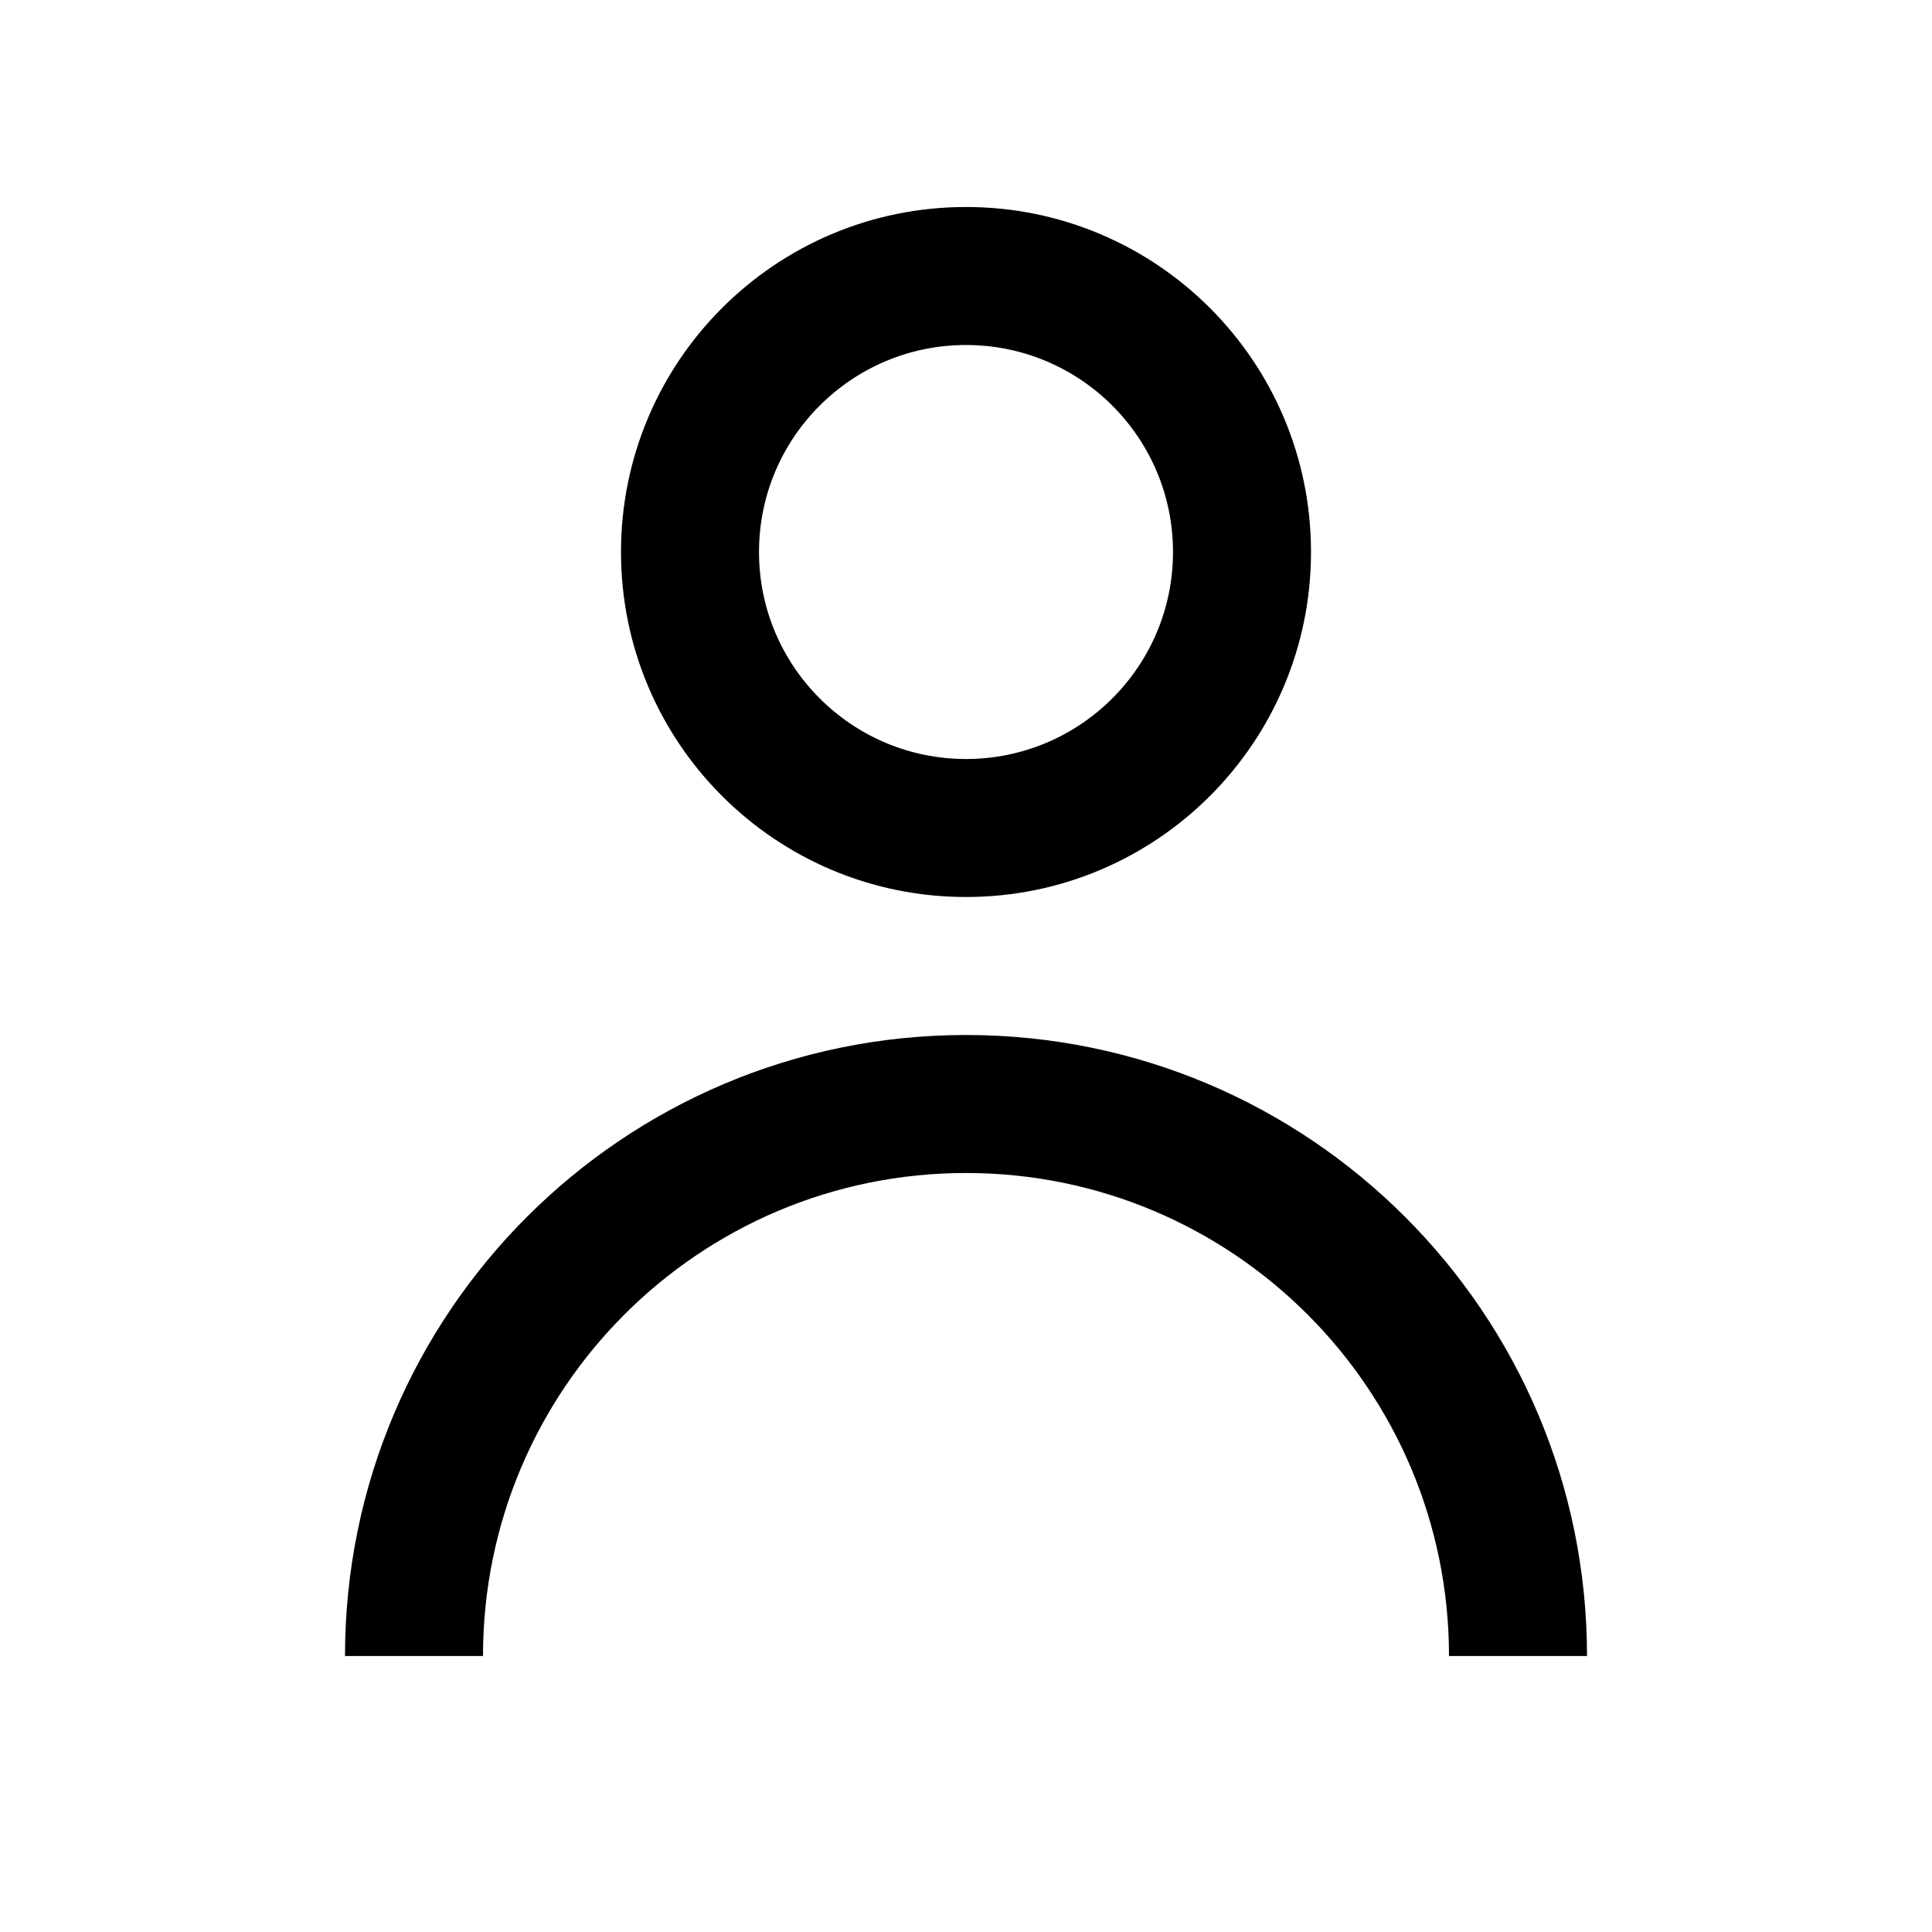
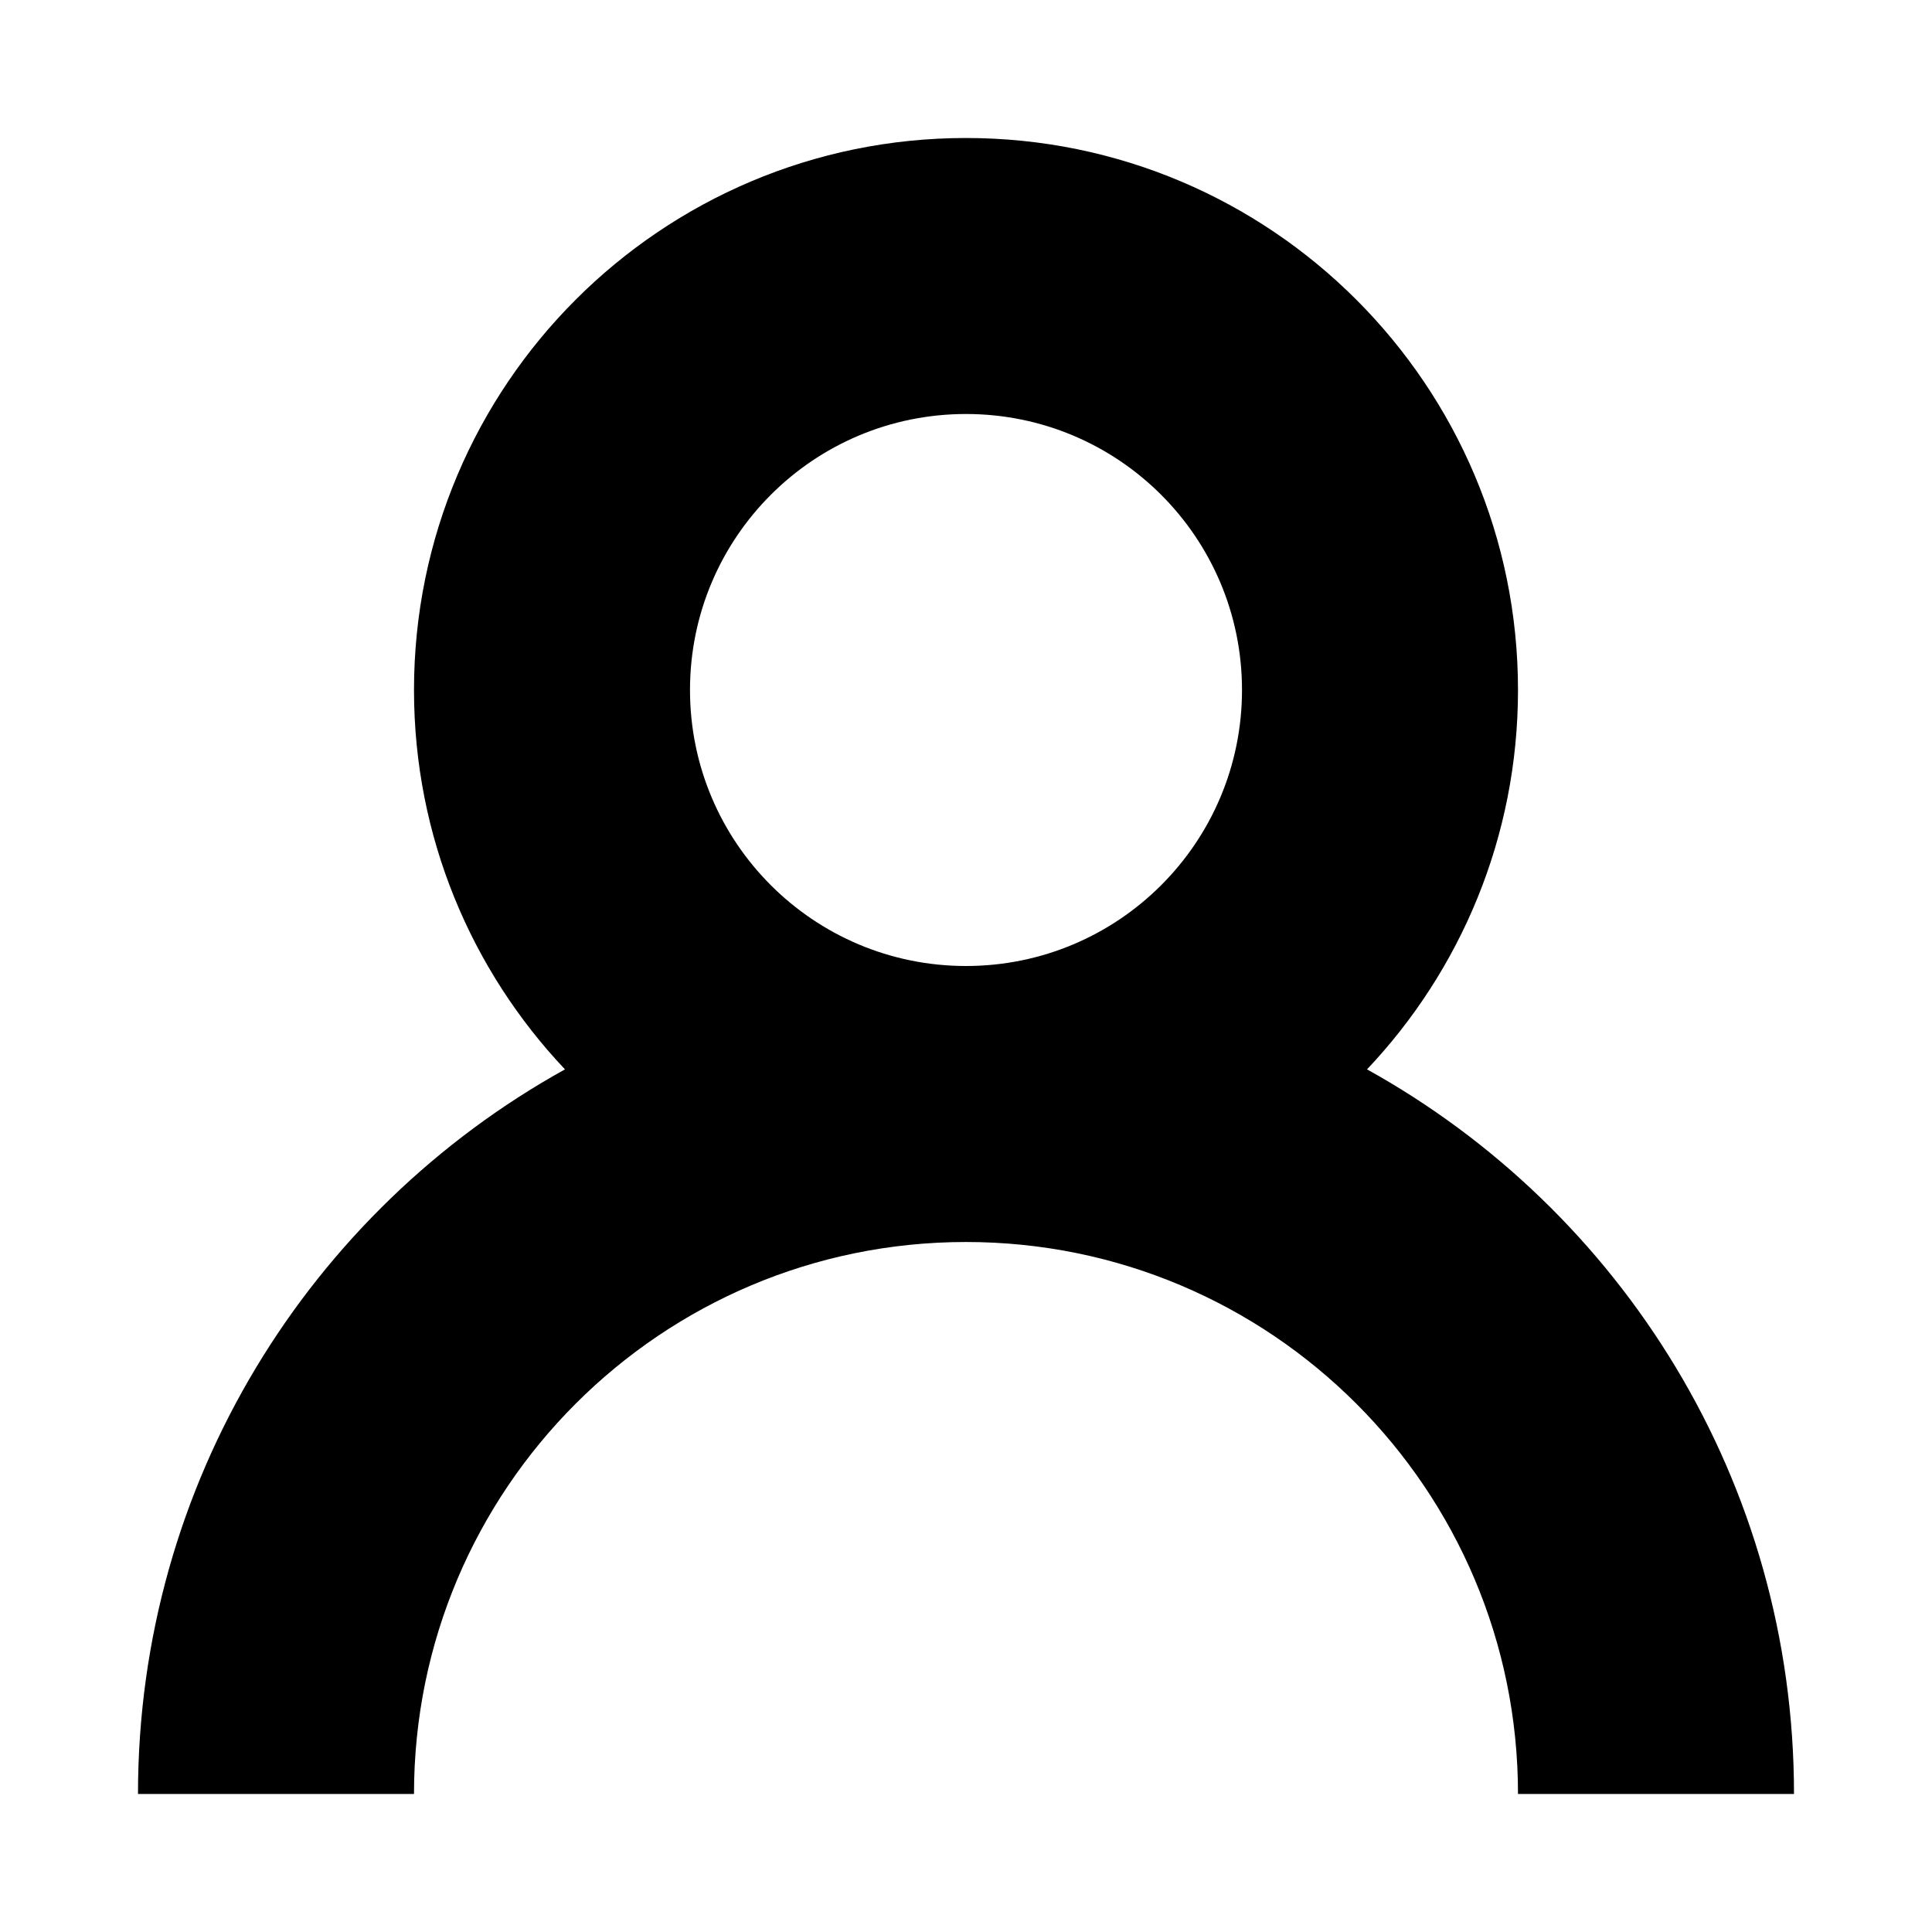
<svg xmlns="http://www.w3.org/2000/svg" width="14px" height="14px" viewBox="0 0 14 14" version="1.1">
  <defs />
  <g id="Page-1" stroke="none" stroke-width="1" fill="none" fill-rule="evenodd">
-     <g id="14x14_user" fill-rule="nonzero" fill="#000000">
-       <path d="M7,6.5 C5.619,6.5 4.5,5.381 4.5,4 C4.5,2.619 5.619,1.5 7,1.5 C8.381,1.5 9.5,2.619 9.5,4 C9.5,5.381 8.381,6.5 7,6.5 Z M7,5.5 C7.828,5.5 8.5,4.828 8.5,4 C8.5,3.172 7.828,2.5 7,2.5 C6.172,2.5 5.5,3.172 5.5,4 C5.5,4.828 6.172,5.5 7,5.5 Z M11.5,12 L10.5,12 C10.5,10.067 8.933,8.5 7,8.5 C5.067,8.5 3.5,10.067 3.5,12 L2.5,12 C2.5,9.515 4.515,7.5 7,7.5 C9.485,7.5 11.5,9.515 11.5,12 Z" id="Combined-Shape" />
+     <g id="14x14_user_outline" fill-rule="nonzero" fill="#000000">
+       <path d="M7,7 C8.105,7 9,6.105 9,5 C9,3.895 8.105,3 7,3 C5.895,3 5,3.895 5,5 C5,6.105 5.895,7 7,7 Z M4.094,7.749 C3.416,7.032 3,6.065 3,5 C3,2.791 4.791,1 7,1 C9.209,1 11,2.791 11,5 C11,6.065 10.584,7.032 9.906,7.749 C11.751,8.772 13,10.74 13,13 L11,13 C11,10.791 9.209,9 7,9 C4.791,9 3,10.791 3,13 L1,13 C1,10.74 2.249,8.772 4.094,7.749 Z" id="Icon" />
    </g>
  </g>
</svg>
